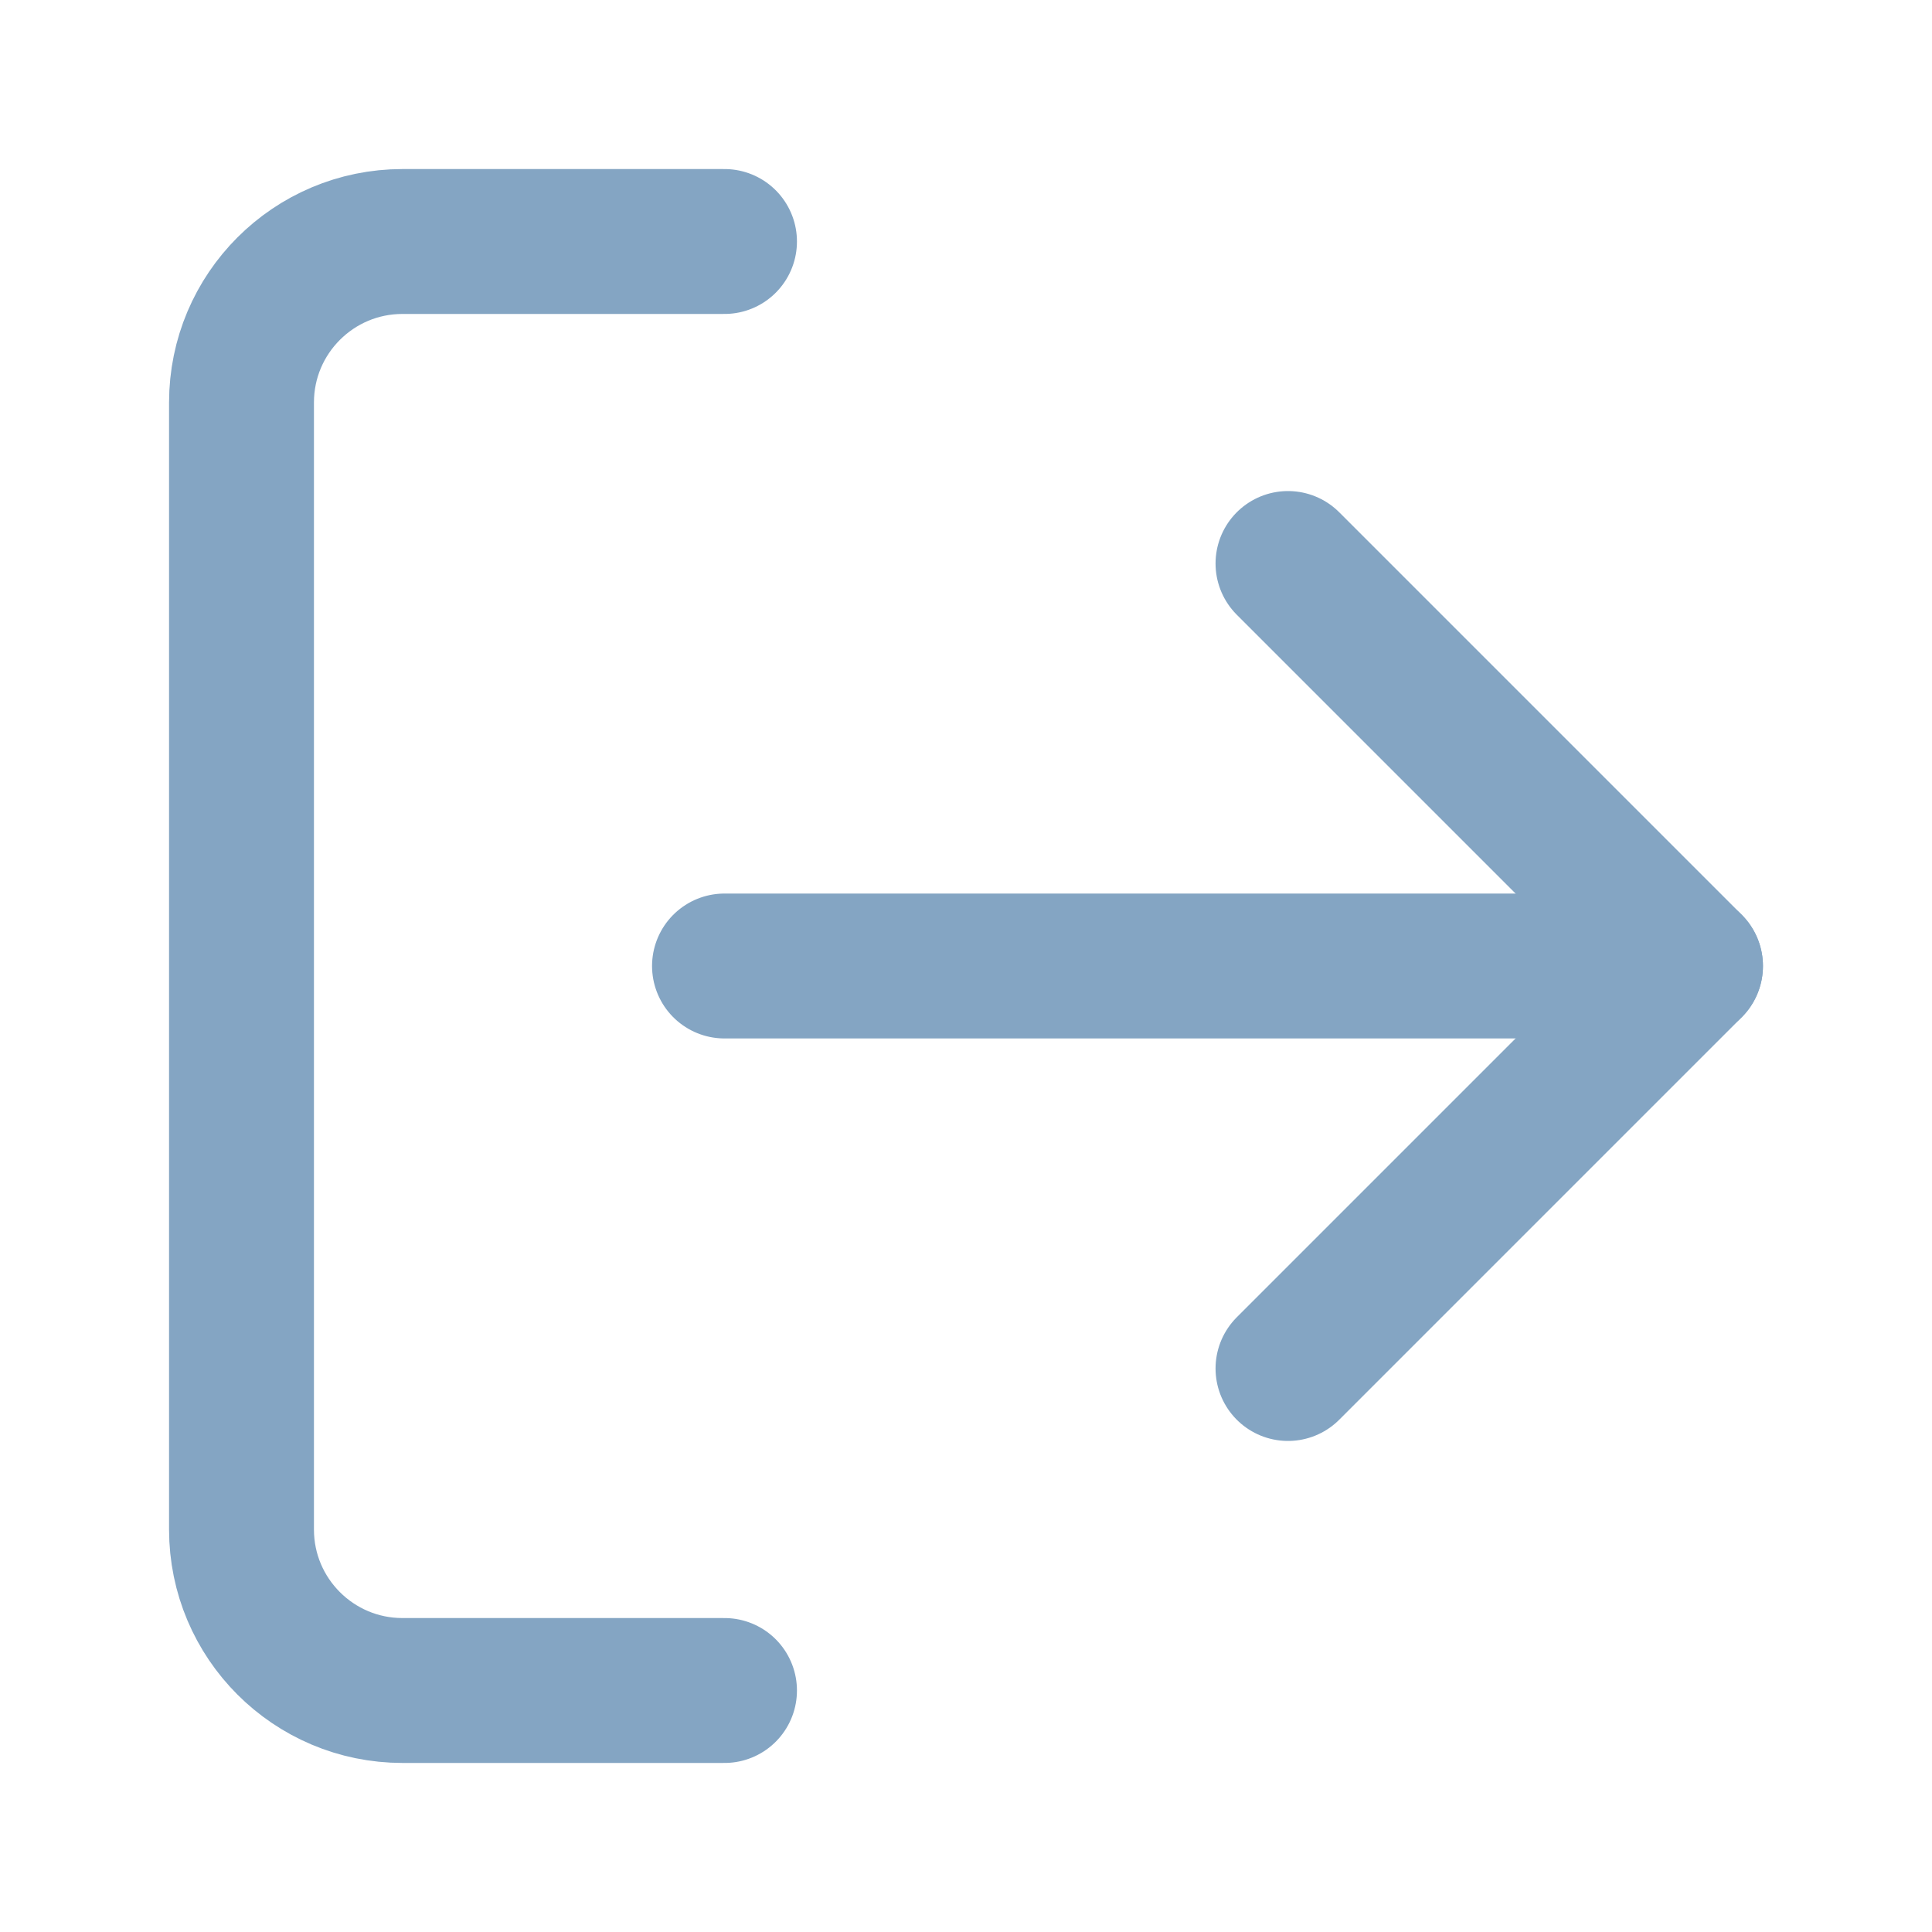
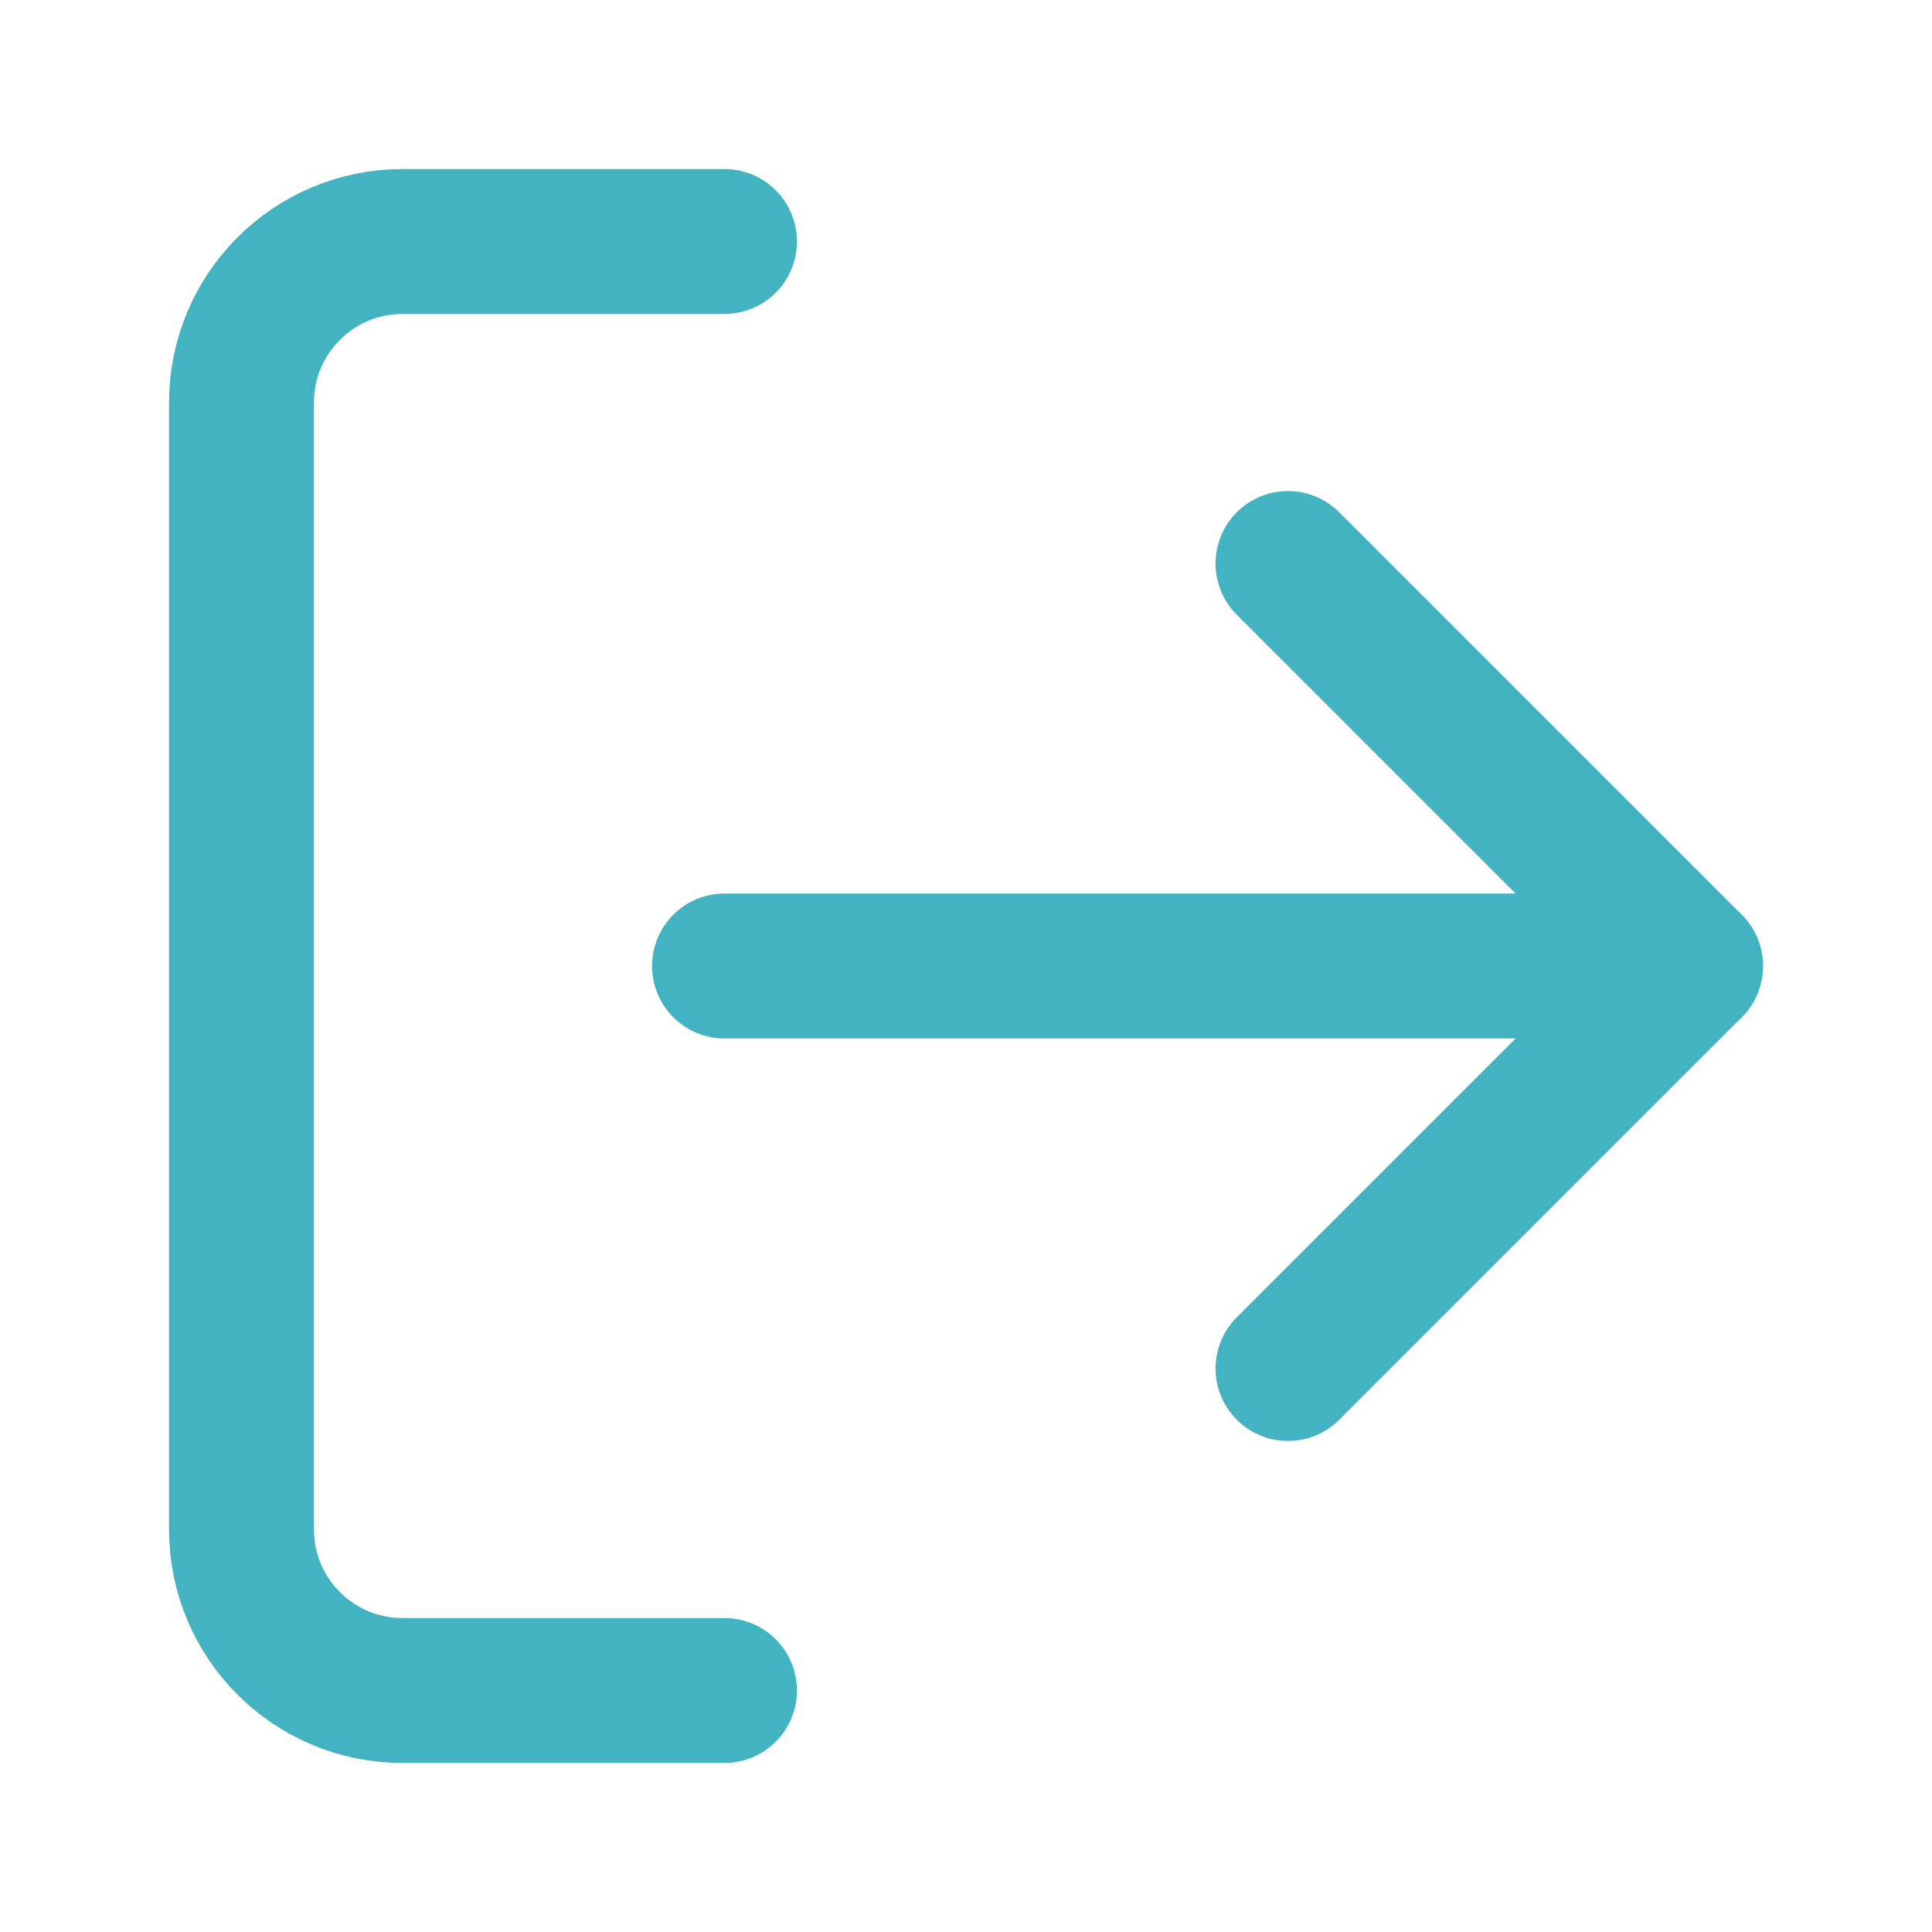
- <svg xmlns="http://www.w3.org/2000/svg" viewBox="0 0 24 24" fill="none" stroke="#84A5C3" stroke-width="1.8" stroke-linecap="round" stroke-linejoin="round">
+ <svg xmlns="http://www.w3.org/2000/svg" viewBox="0 0 24 24" fill="none" stroke="#43B3C2" stroke-width="1.8" stroke-linecap="round" stroke-linejoin="round">
  <path d="M9 21H5a2 2 0 0 1-2-2V5a2 2 0 0 1 2-2h4" />
  <polyline points="16 17 21 12 16 7" />
  <line x1="21" y1="12" x2="9" y2="12" />
</svg>
